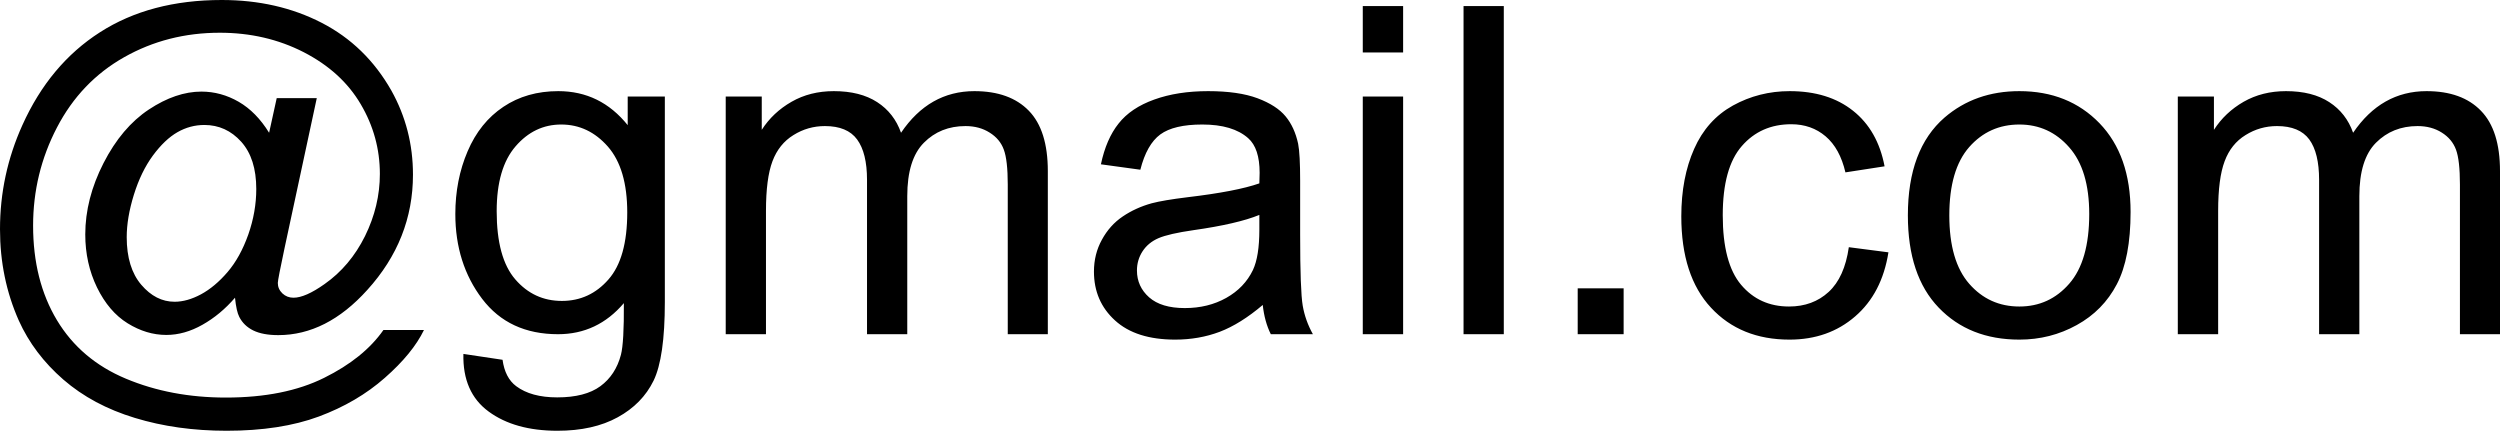
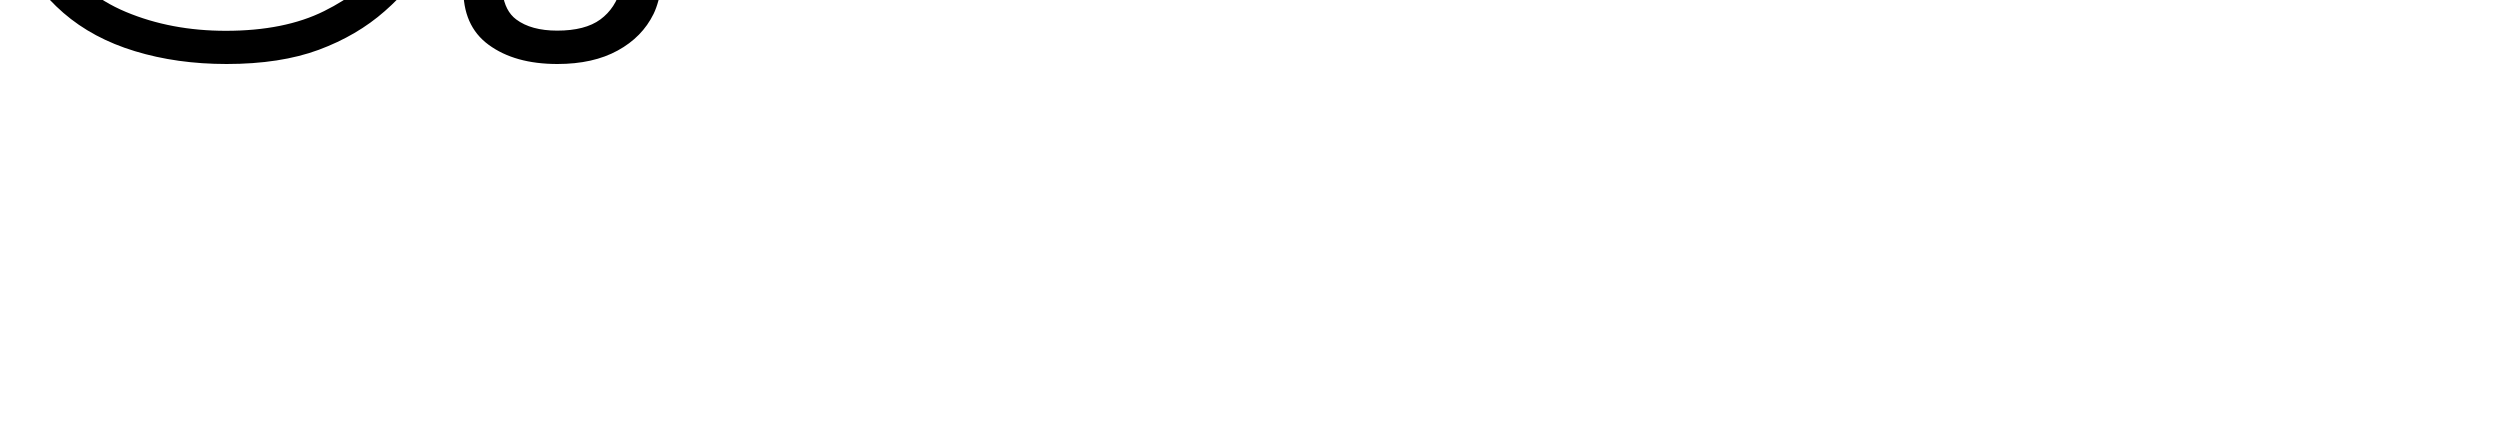
- <svg xmlns="http://www.w3.org/2000/svg" data-asc=".905" viewBox="0 8.81 272.66 46.98">
-   <path d="M25.63 41.28q-1.58 1.84-3.55 2.95-1.96 1.11-3.94 1.11-2.17 0-4.22-1.27t-3.34-3.91Q9.3 37.52 9.3 34.38q0-3.89 1.99-7.78t4.95-5.85q2.95-1.95 5.73-1.95 2.13 0 4.06 1.11 1.92 1.11 3.32 3.38l.83-3.78h4.37l-3.52 16.38q-.73 3.42-.73 3.78 0 .66.5 1.14.5.47 1.21.47 1.29 0 3.39-1.49 2.78-1.95 4.41-5.23 1.62-3.29 1.62-6.78 0-4.07-2.09-7.61-2.08-3.54-6.22-5.67-4.14-2.12-9.15-2.12-5.71 0-10.43 2.67-4.73 2.67-7.33 7.67-2.6 4.99-2.6 10.7 0 5.98 2.6 10.31 2.6 4.32 7.52 6.38t10.9 2.06q6.4 0 10.72-2.15 4.32-2.14 6.47-5.22h4.42q-1.24 2.56-4.27 5.22-3.03 2.67-7.2 4.22-4.18 1.55-10.06 1.55-5.42 0-10-1.4-4.58-1.39-7.8-4.18-3.22-2.8-4.86-6.44Q0 39.16 0 33.81q0-5.95 2.44-11.35 2.98-6.62 8.46-10.13 5.48-3.52 13.29-3.52 6.06 0 10.88 2.48t7.61 7.39q2.36 4.22 2.36 9.18 0 7.08-4.98 12.57-4.44 4.93-9.71 4.93-1.69 0-2.73-.51-1.03-.51-1.52-1.47-.32-.61-.47-2.1m-11.81-6.61q0 3.34 1.59 5.2 1.58 1.85 3.63 1.85 1.37 0 2.88-.81 1.52-.82 2.9-2.43t2.26-4.09q.87-2.48.87-4.97 0-3.32-1.64-5.15-1.65-1.83-4.02-1.83-1.56 0-2.94.79t-2.68 2.55q-1.29 1.76-2.07 4.27-.78 2.52-.78 4.62m36.72 12.74 4.27.64q.27 1.97 1.49 2.88 1.63 1.22 4.47 1.22 3.05 0 4.71-1.22t2.24-3.42q.35-1.34.32-5.64-2.88 3.39-7.18 3.39-5.34 0-8.27-3.85-2.93-3.86-2.93-9.26 0-3.71 1.34-6.84 1.34-3.14 3.9-4.85 2.55-1.71 5.99-1.71 4.59 0 7.57 3.71v-3.12h4.05v22.41q0 6.05-1.23 8.58-1.24 2.53-3.91 3.99-2.67 1.47-6.58 1.47-4.64 0-7.49-2.09-2.86-2.09-2.76-6.29m3.63-15.57q0 5.1 2.03 7.44 2.03 2.35 5.08 2.35 3.03 0 5.08-2.34 2.05-2.33 2.05-7.31 0-4.76-2.11-7.18-2.12-2.41-5.09-2.41-2.93 0-4.98 2.38-2.06 2.38-2.06 7.07m24.98 13.42V19.34h3.93v3.63q1.22-1.9 3.25-3.06 2.02-1.16 4.61-1.16 2.88 0 4.73 1.2 1.84 1.19 2.6 3.34 3.07-4.54 8-4.54 3.86 0 5.94 2.14 2.07 2.13 2.07 6.58v17.79h-4.37V28.93q0-2.64-.43-3.8-.42-1.16-1.55-1.86-1.12-.71-2.63-.71-2.74 0-4.54 1.82-1.81 1.82-1.81 5.82v15.06h-4.39V28.42q0-2.93-1.08-4.4-1.07-1.46-3.51-1.46-1.86 0-3.43.98-1.58.97-2.29 2.85t-.71 5.42v13.45zm58.57-3.19q-2.44 2.07-4.7 2.93-2.26.85-4.85.85-4.27 0-6.56-2.09-2.3-2.09-2.3-5.33 0-1.91.87-3.48.86-1.58 2.27-2.53 1.4-.95 3.16-1.44 1.29-.34 3.91-.66 5.32-.63 7.83-1.51.03-.9.03-1.15 0-2.68-1.25-3.78-1.68-1.49-5-1.49-3.1 0-4.58 1.08-1.48 1.09-2.18 3.85l-4.3-.59q.58-2.76 1.93-4.45 1.34-1.7 3.88-2.61 2.54-.92 5.88-.92 3.32 0 5.4.78 2.07.78 3.05 1.97.98 1.18 1.37 2.99.22 1.12.22 4.05v5.86q0 6.13.28 7.75t1.11 3.11h-4.59q-.68-1.36-.88-3.19m-.37-9.82q-2.39.98-7.17 1.66-2.71.39-3.84.88-1.12.49-1.73 1.43t-.61 2.09q0 1.75 1.33 2.93 1.33 1.17 3.89 1.17 2.54 0 4.52-1.11t2.91-3.04q.7-1.49.7-4.4zm11.28-17.72V9.47h4.4v5.06zm0 30.73V19.34h4.4v25.92zm10.99 0V9.47h4.39v35.79zm12.45 0v-5h5.01v5zm29.57-9.49 4.32.56q-.71 4.47-3.63 6.99-2.92 2.53-7.16 2.53-5.33 0-8.56-3.48-3.24-3.48-3.24-9.97 0-4.2 1.4-7.35 1.39-3.15 4.23-4.73 2.85-1.57 6.19-1.57 4.22 0 6.91 2.14 2.69 2.13 3.44 6.06l-4.27.66q-.61-2.61-2.16-3.93t-3.75-1.32q-3.32 0-5.39 2.38-2.08 2.38-2.08 7.54 0 5.22 2 7.59t5.23 2.37q2.59 0 4.32-1.59t2.2-4.88m6.44-3.47q0-7.2 4-10.67 3.35-2.88 8.16-2.88 5.35 0 8.74 3.5 3.39 3.51 3.39 9.68 0 5.01-1.5 7.88t-4.37 4.45q-2.87 1.59-6.26 1.59-5.45 0-8.8-3.49-3.36-3.49-3.36-10.06m4.52 0q0 4.98 2.17 7.46t5.47 2.48q3.27 0 5.44-2.49 2.18-2.49 2.18-7.6 0-4.81-2.19-7.28-2.18-2.48-5.43-2.48-3.3 0-5.47 2.46-2.17 2.47-2.17 7.45m24.92 12.96V19.34h3.94v3.63q1.22-1.9 3.24-3.06 2.03-1.16 4.62-1.16 2.88 0 4.72 1.2 1.84 1.19 2.6 3.34 3.08-4.54 8.01-4.54 3.86 0 5.93 2.14 2.08 2.13 2.08 6.58v17.79h-4.37V28.93q0-2.64-.43-3.8t-1.55-1.86q-1.12-.71-2.64-.71-2.73 0-4.54 1.82t-1.81 5.82v15.06h-4.39V28.42q0-2.93-1.07-4.4-1.08-1.46-3.52-1.46-1.86 0-3.43.98-1.58.97-2.28 2.85-.71 1.88-.71 5.42v13.45z" />
+ <svg xmlns="http://www.w3.org/2000/svg" viewBox="0 8.81 272.66 46.98">
+   <path d="M25.63 1.28q-1.58 1.84-3.55 2.95-1.96 1.11-3.94 1.11-2.17 0-4.22-1.27T10.58.16Q9.3-2.48 9.3-5.62q0-3.89 1.99-7.78t4.95-5.85q2.95-1.95 5.73-1.95 2.13 0 4.06 1.11 1.92 1.11 3.32 3.38l.83-3.78h4.37L31.03-4.11Q30.3-.69 30.3-.33q0 .66.5 1.14.5.47 1.21.47 1.29 0 3.39-1.49 2.78-1.95 4.41-5.23 1.62-3.29 1.62-6.78 0-4.07-2.09-7.61-2.08-3.54-6.22-5.67-4.14-2.12-9.15-2.12-5.71 0-10.43 2.67-4.73 2.67-7.33 7.67-2.6 4.99-2.6 10.7 0 5.98 2.6 10.31 2.6 4.32 7.52 6.38t10.9 2.06q6.4 0 10.72-2.15 4.32-2.14 6.47-5.22h4.42Q45 7.36 41.97 10.02q-3.03 2.67-7.2 4.22-4.18 1.55-10.06 1.55-5.42 0-10-1.4-4.58-1.39-7.8-4.18-3.22-2.8-4.86-6.44Q0-.84 0-6.19q0-5.95 2.44-11.35 2.98-6.62 8.46-10.13 5.48-3.52 13.29-3.52 6.06 0 10.88 2.48t7.61 7.39q2.36 4.22 2.36 9.18 0 7.08-4.98 12.57-4.44 4.93-9.71 4.93-1.69 0-2.73-.51-1.03-.51-1.52-1.47-.32-.61-.47-2.1M13.82-5.33q0 3.34 1.59 5.2 1.58 1.85 3.63 1.85 1.37 0 2.88-.81 1.52-.82 2.9-2.43t2.26-4.09q.87-2.48.87-4.97 0-3.32-1.64-5.15-1.65-1.83-4.02-1.83-1.56 0-2.94.79t-2.68 2.55q-1.29 1.76-2.07 4.27-.78 2.52-.78 4.62M50.54 7.41l4.27.64q.27 1.97 1.49 2.88 1.63 1.22 4.47 1.22 3.05 0 4.71-1.22t2.24-3.42q.35-1.34.32-5.64-2.88 3.39-7.18 3.39-5.34 0-8.27-3.85-2.93-3.86-2.93-9.26 0-3.71 1.34-6.84 1.34-3.14 3.9-4.85 2.55-1.71 5.99-1.71 4.59 0 7.57 3.71v-3.12h4.05V1.75q0 6.05-1.23 8.58-1.24 2.53-3.91 3.99-2.67 1.47-6.58 1.47-4.64 0-7.49-2.09-2.86-2.09-2.76-6.29m3.63-15.57q0 5.1 2.03 7.44 2.03 2.35 5.08 2.35 3.03 0 5.08-2.34 2.05-2.33 2.05-7.31 0-4.76-2.11-7.18-2.12-2.41-5.09-2.41-2.93 0-4.98 2.38-2.06 2.38-2.06 7.07M79.15 5.26v-25.92h3.93v3.63q1.22-1.9 3.25-3.06 2.02-1.16 4.61-1.16 2.88 0 4.73 1.2 1.84 1.19 2.6 3.34 3.07-4.54 8-4.54 3.86 0 5.94 2.14 2.07 2.13 2.07 6.58V5.26h-4.37v-16.33q0-2.64-.43-3.8-.42-1.16-1.55-1.86-1.12-.71-2.63-.71-2.74 0-4.54 1.82-1.81 1.82-1.81 5.82V5.26h-4.39v-16.84q0-2.93-1.08-4.4-1.07-1.46-3.51-1.46-1.86 0-3.43.98-1.58.97-2.29 2.85t-.71 5.42V5.26zm58.57-3.19q-2.44 2.07-4.7 2.93-2.26.85-4.85.85-4.27 0-6.56-2.09-2.3-2.09-2.3-5.33 0-1.91.87-3.48.86-1.58 2.27-2.53 1.4-.95 3.16-1.44 1.29-.34 3.91-.66 5.32-.63 7.83-1.51.03-.9.03-1.15 0-2.68-1.25-3.78-1.68-1.49-5-1.49-3.1 0-4.58 1.08-1.48 1.09-2.18 3.85l-4.3-.59q.58-2.76 1.93-4.45 1.34-1.7 3.88-2.61 2.54-.92 5.88-.92 3.32 0 5.4.78 2.07.78 3.05 1.97.98 1.18 1.37 2.99.22 1.12.22 4.05v5.86q0 6.13.28 7.75t1.11 3.11h-4.59q-.68-1.36-.88-3.19m-.37-9.82q-2.39.98-7.17 1.66-2.71.39-3.84.88-1.12.49-1.73 1.43T124-1.69q0 1.75 1.33 2.93 1.33 1.17 3.89 1.17 2.54 0 4.52-1.11t2.91-3.04q.7-1.49.7-4.4zm11.28-17.72v-5.06h4.4v5.06zm0 30.73v-25.92h4.4V5.26zm10.99 0v-35.79h4.39V5.26zm12.45 0v-5h5.01v5zm29.57-9.49 4.32.56q-.71 4.47-3.63 6.99-2.92 2.53-7.16 2.53-5.33 0-8.56-3.48-3.24-3.48-3.24-9.97 0-4.2 1.4-7.35 1.39-3.15 4.23-4.73 2.85-1.57 6.19-1.57 4.22 0 6.91 2.14 2.69 2.13 3.44 6.06l-4.27.66q-.61-2.61-2.16-3.93t-3.75-1.32q-3.32 0-5.39 2.38-2.08 2.38-2.08 7.54 0 5.22 2 7.59t5.23 2.37q2.59 0 4.32-1.59t2.2-4.88m6.44-3.47q0-7.2 4-10.67 3.35-2.88 8.16-2.88 5.35 0 8.74 3.5 3.39 3.51 3.39 9.68 0 5.01-1.5 7.88t-4.37 4.45q-2.87 1.59-6.26 1.59-5.45 0-8.8-3.49-3.36-3.49-3.36-10.06m4.52 0q0 4.98 2.17 7.46t5.47 2.48q3.27 0 5.44-2.49 2.18-2.49 2.18-7.6 0-4.81-2.19-7.28-2.18-2.48-5.43-2.48-3.3 0-5.47 2.46-2.17 2.47-2.17 7.45m24.92 12.96v-25.92h3.94v3.63q1.22-1.9 3.24-3.06 2.03-1.16 4.62-1.16 2.88 0 4.72 1.2 1.84 1.19 2.6 3.34 3.08-4.54 8.01-4.54 3.86 0 5.93 2.14 2.08 2.13 2.08 6.58V5.26h-4.37v-16.33q0-2.64-.43-3.8t-1.55-1.86q-1.12-.71-2.64-.71-2.73 0-4.54 1.82t-1.81 5.82V5.26h-4.39v-16.84q0-2.93-1.07-4.4-1.08-1.46-3.52-1.46-1.86 0-3.43.98-1.58.97-2.28 2.85-.71 1.88-.71 5.42V5.26z" />
</svg>
